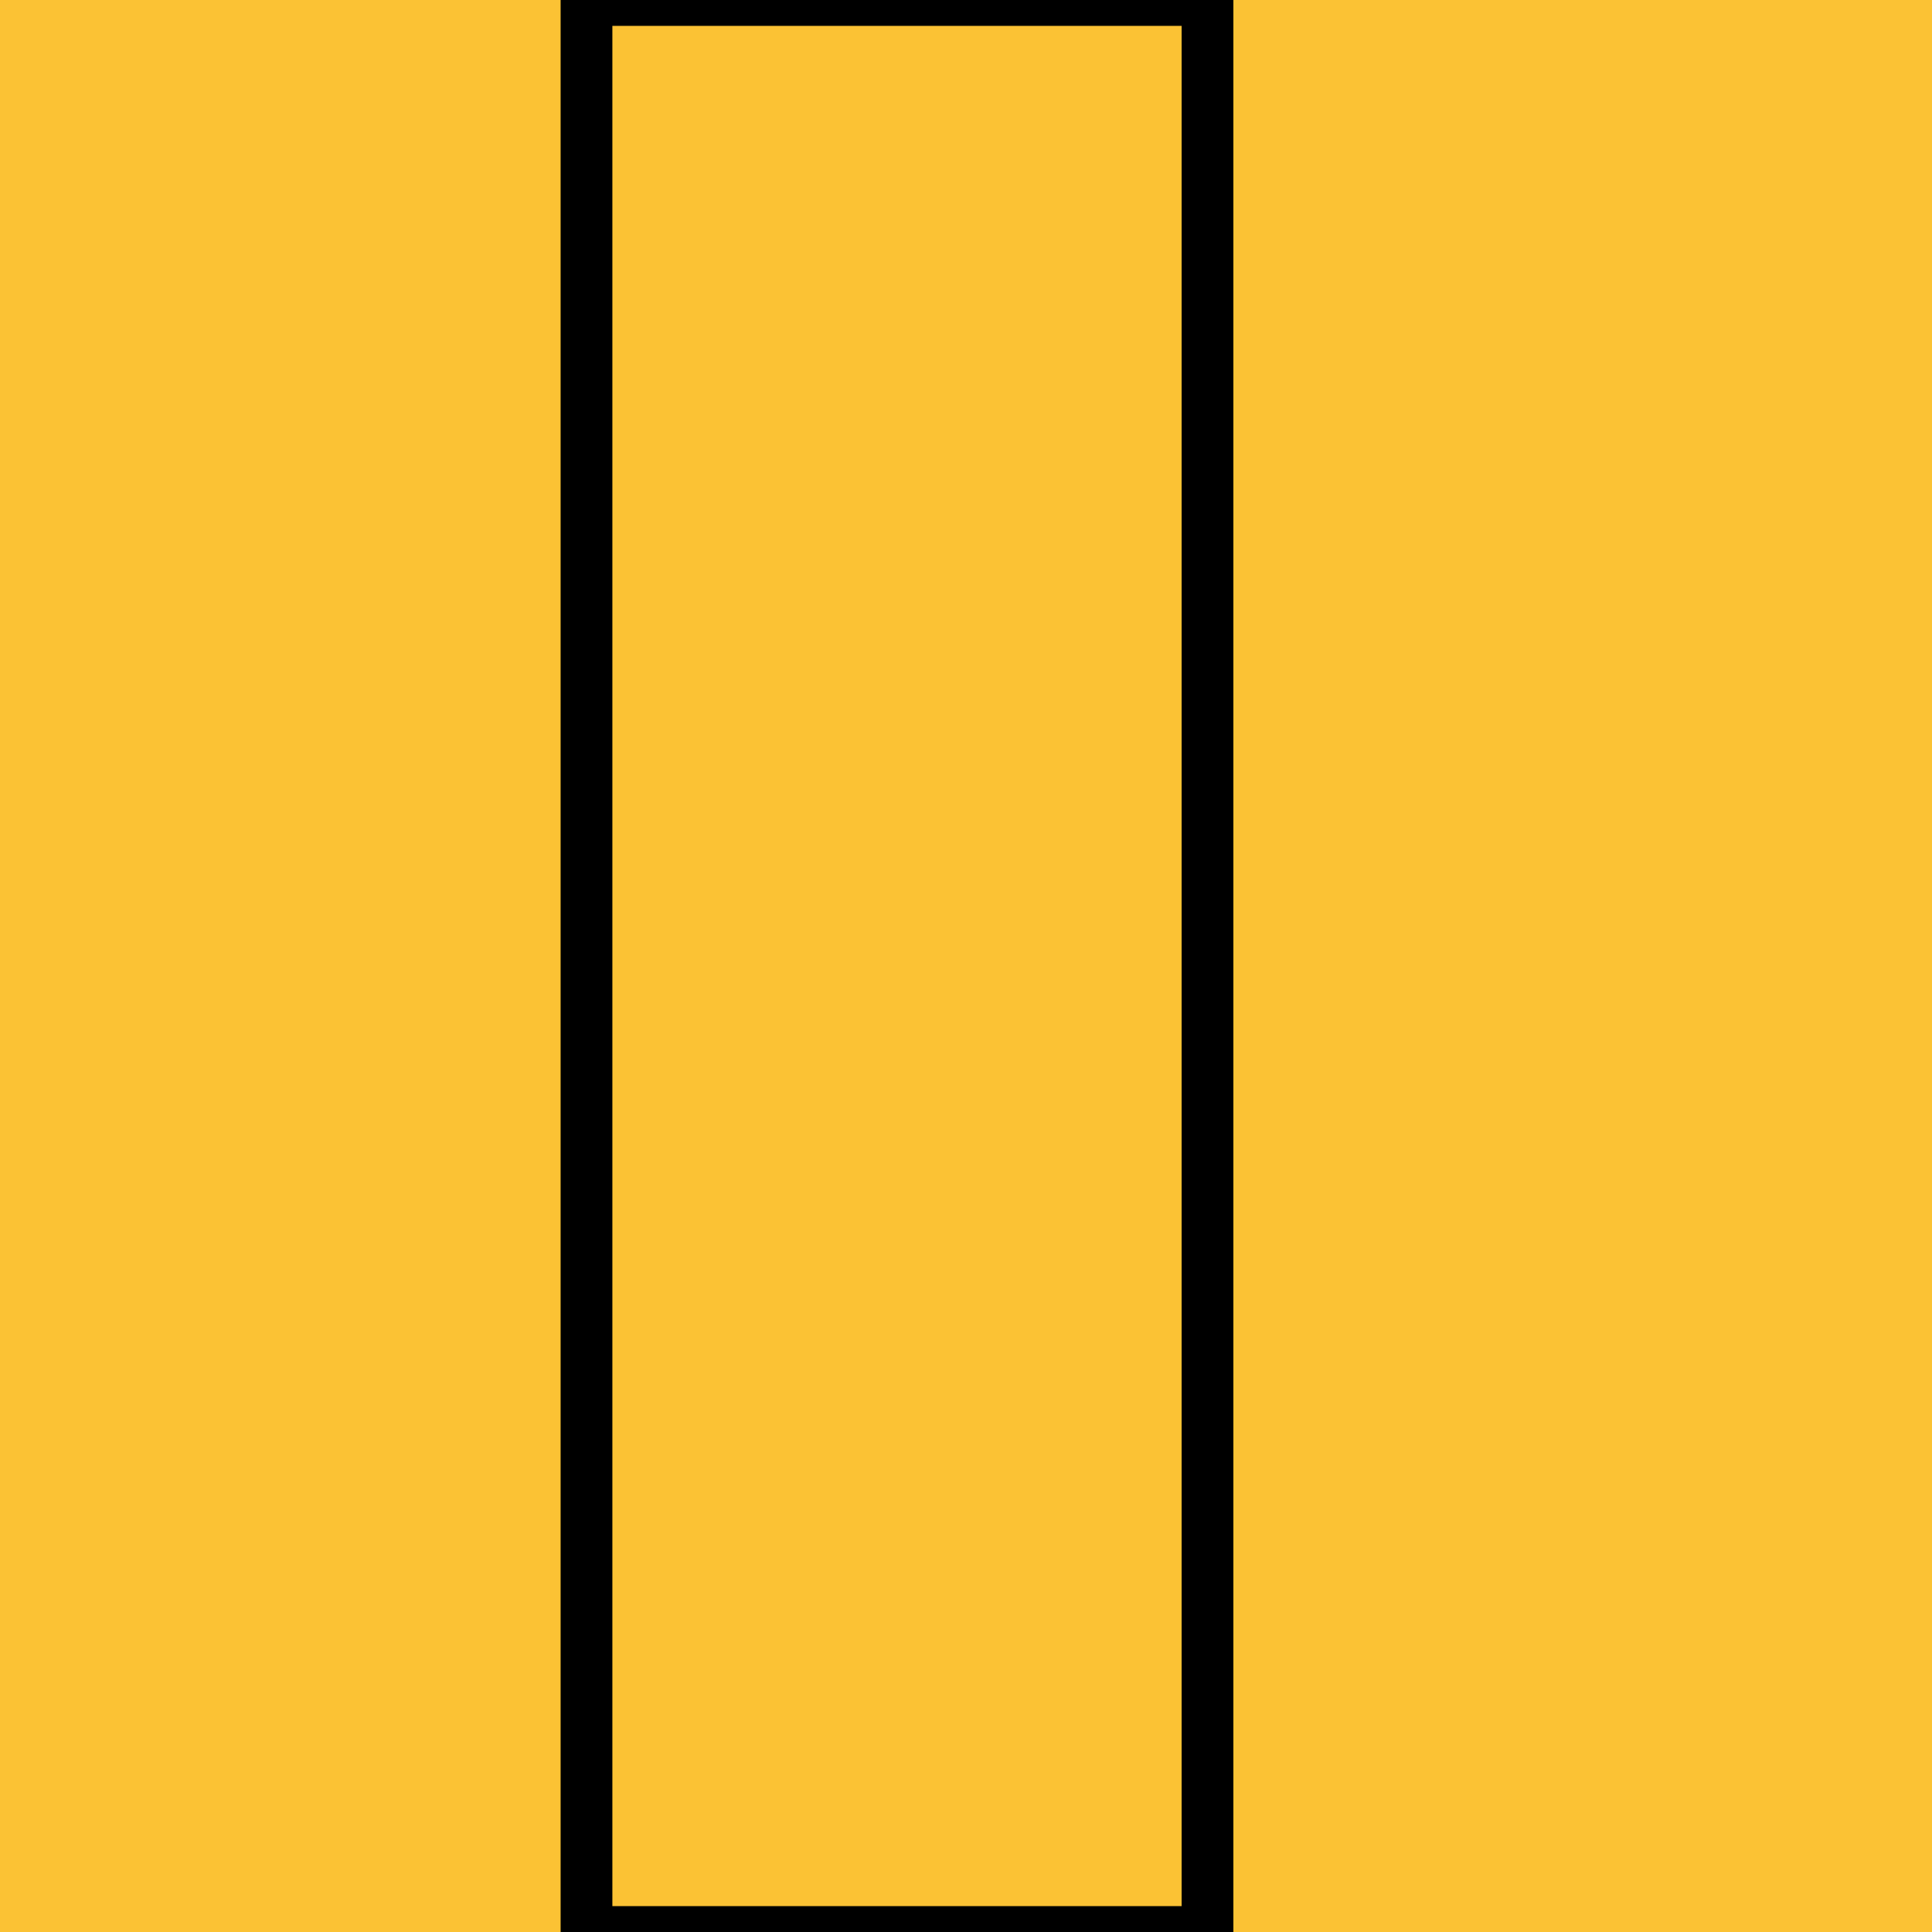
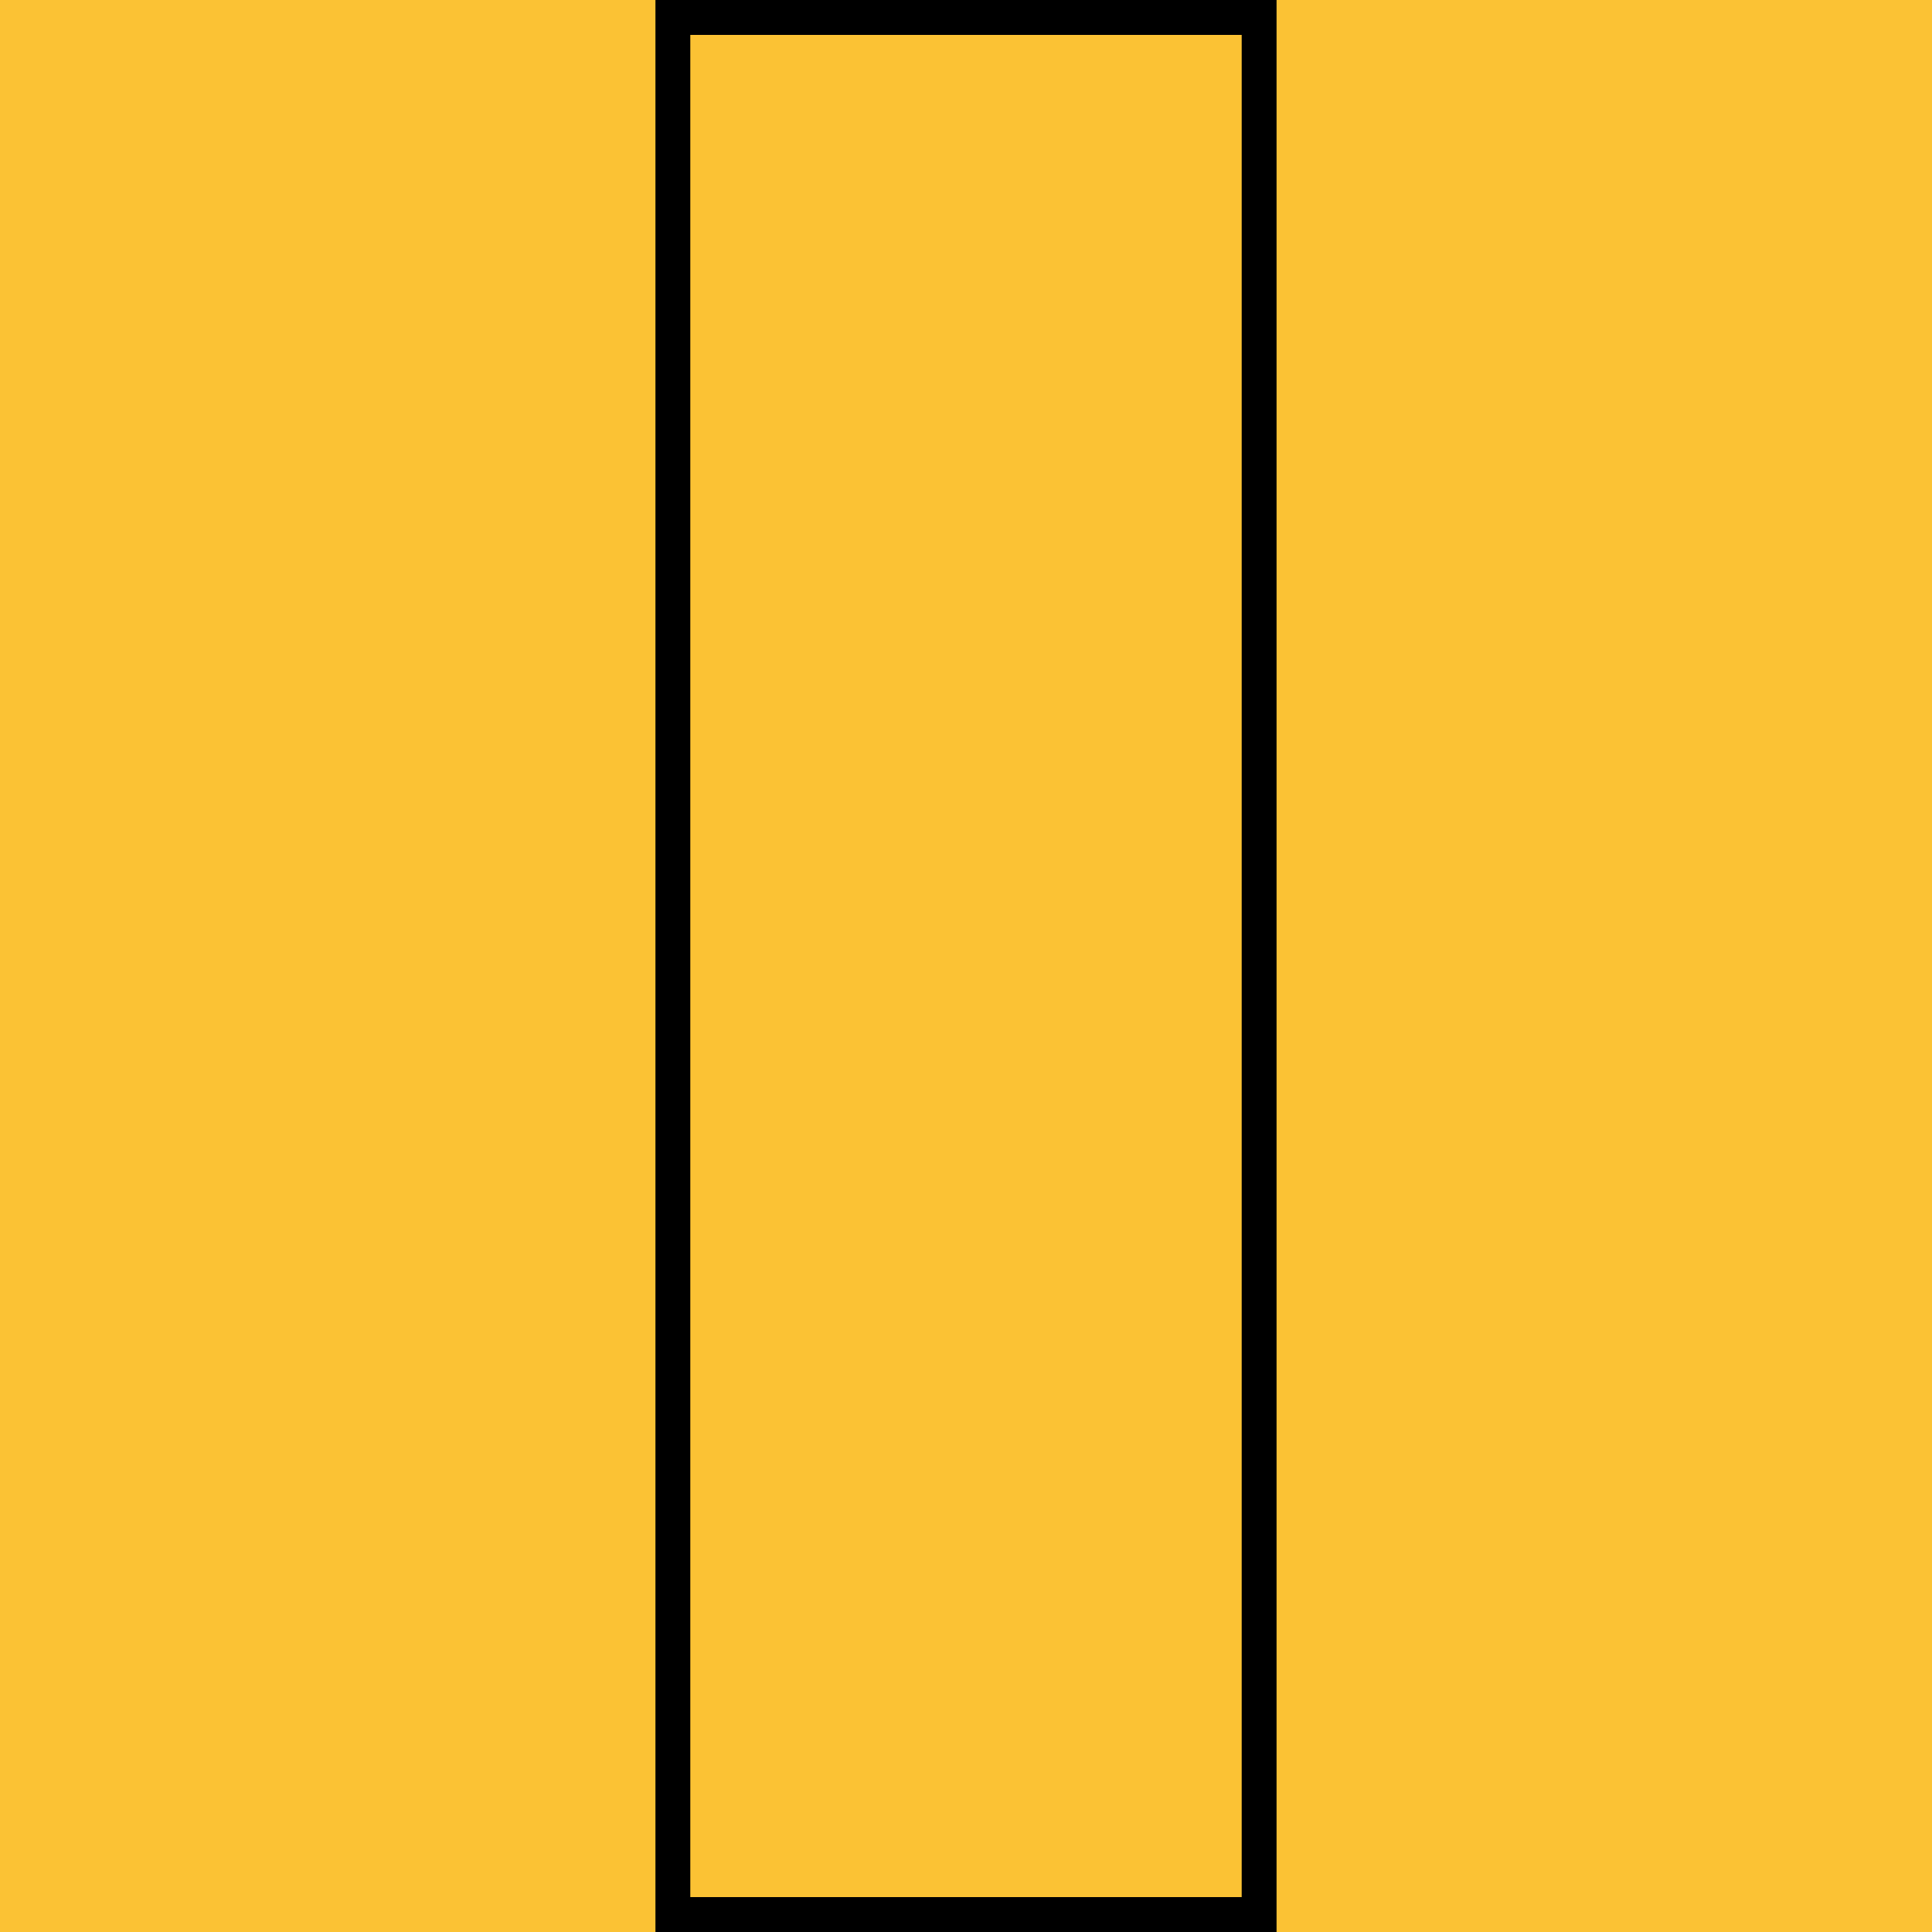
- <svg xmlns="http://www.w3.org/2000/svg" width="56" height="56">
-   <g>
-     <rect fill="#FBC234" id="canvas_background" height="58" width="58" y="-1" x="-1" />
-     <g display="none" overflow="visible" y="0" x="0" height="100%" width="100%" id="canvasGrid">
-       <rect fill="url(#gridpattern)" stroke-width="0" y="0" x="0" height="100%" width="100%" />
+ <svg xmlns="http://www.w3.org/2000/svg" width="56" height="56" version="1.1" id="svg4761">
+   <defs id="defs4765" />
+   <g id="g4754" transform="matrix(0.9655172,0,0,0.9655172,0.9655172,0.9655173)">
+     <rect id="canvas_background" height="58" width="58" y="-1" x="-1" style="fill:#fbc234" />
+     <g display="none" overflow="visible" y="0" x="0" height="100%" width="100%" id="canvasGrid" style="display:none;overflow:visible">
+       <rect y="0" x="0" height="100%" width="100%" id="rect4751" style="fill:url(#gridpattern);stroke-width:0" />
    </g>
  </g>
-   <g>
-     <rect id="svg_2" height="56" width="18" y="0" x="17" stroke-width="1.5" stroke="#000" fill="#FBC234" />
-   </g>
+   <path style="opacity:1;fill:#fbc234;fill-opacity:1;stroke:#000000;stroke-width:1.01;stroke-miterlimit:4;stroke-dasharray:none;stroke-opacity:1" d="M 19.505,0.505 H 36.495 V 55.495 H 19.505 Z" id="rect5314" />
</svg>
